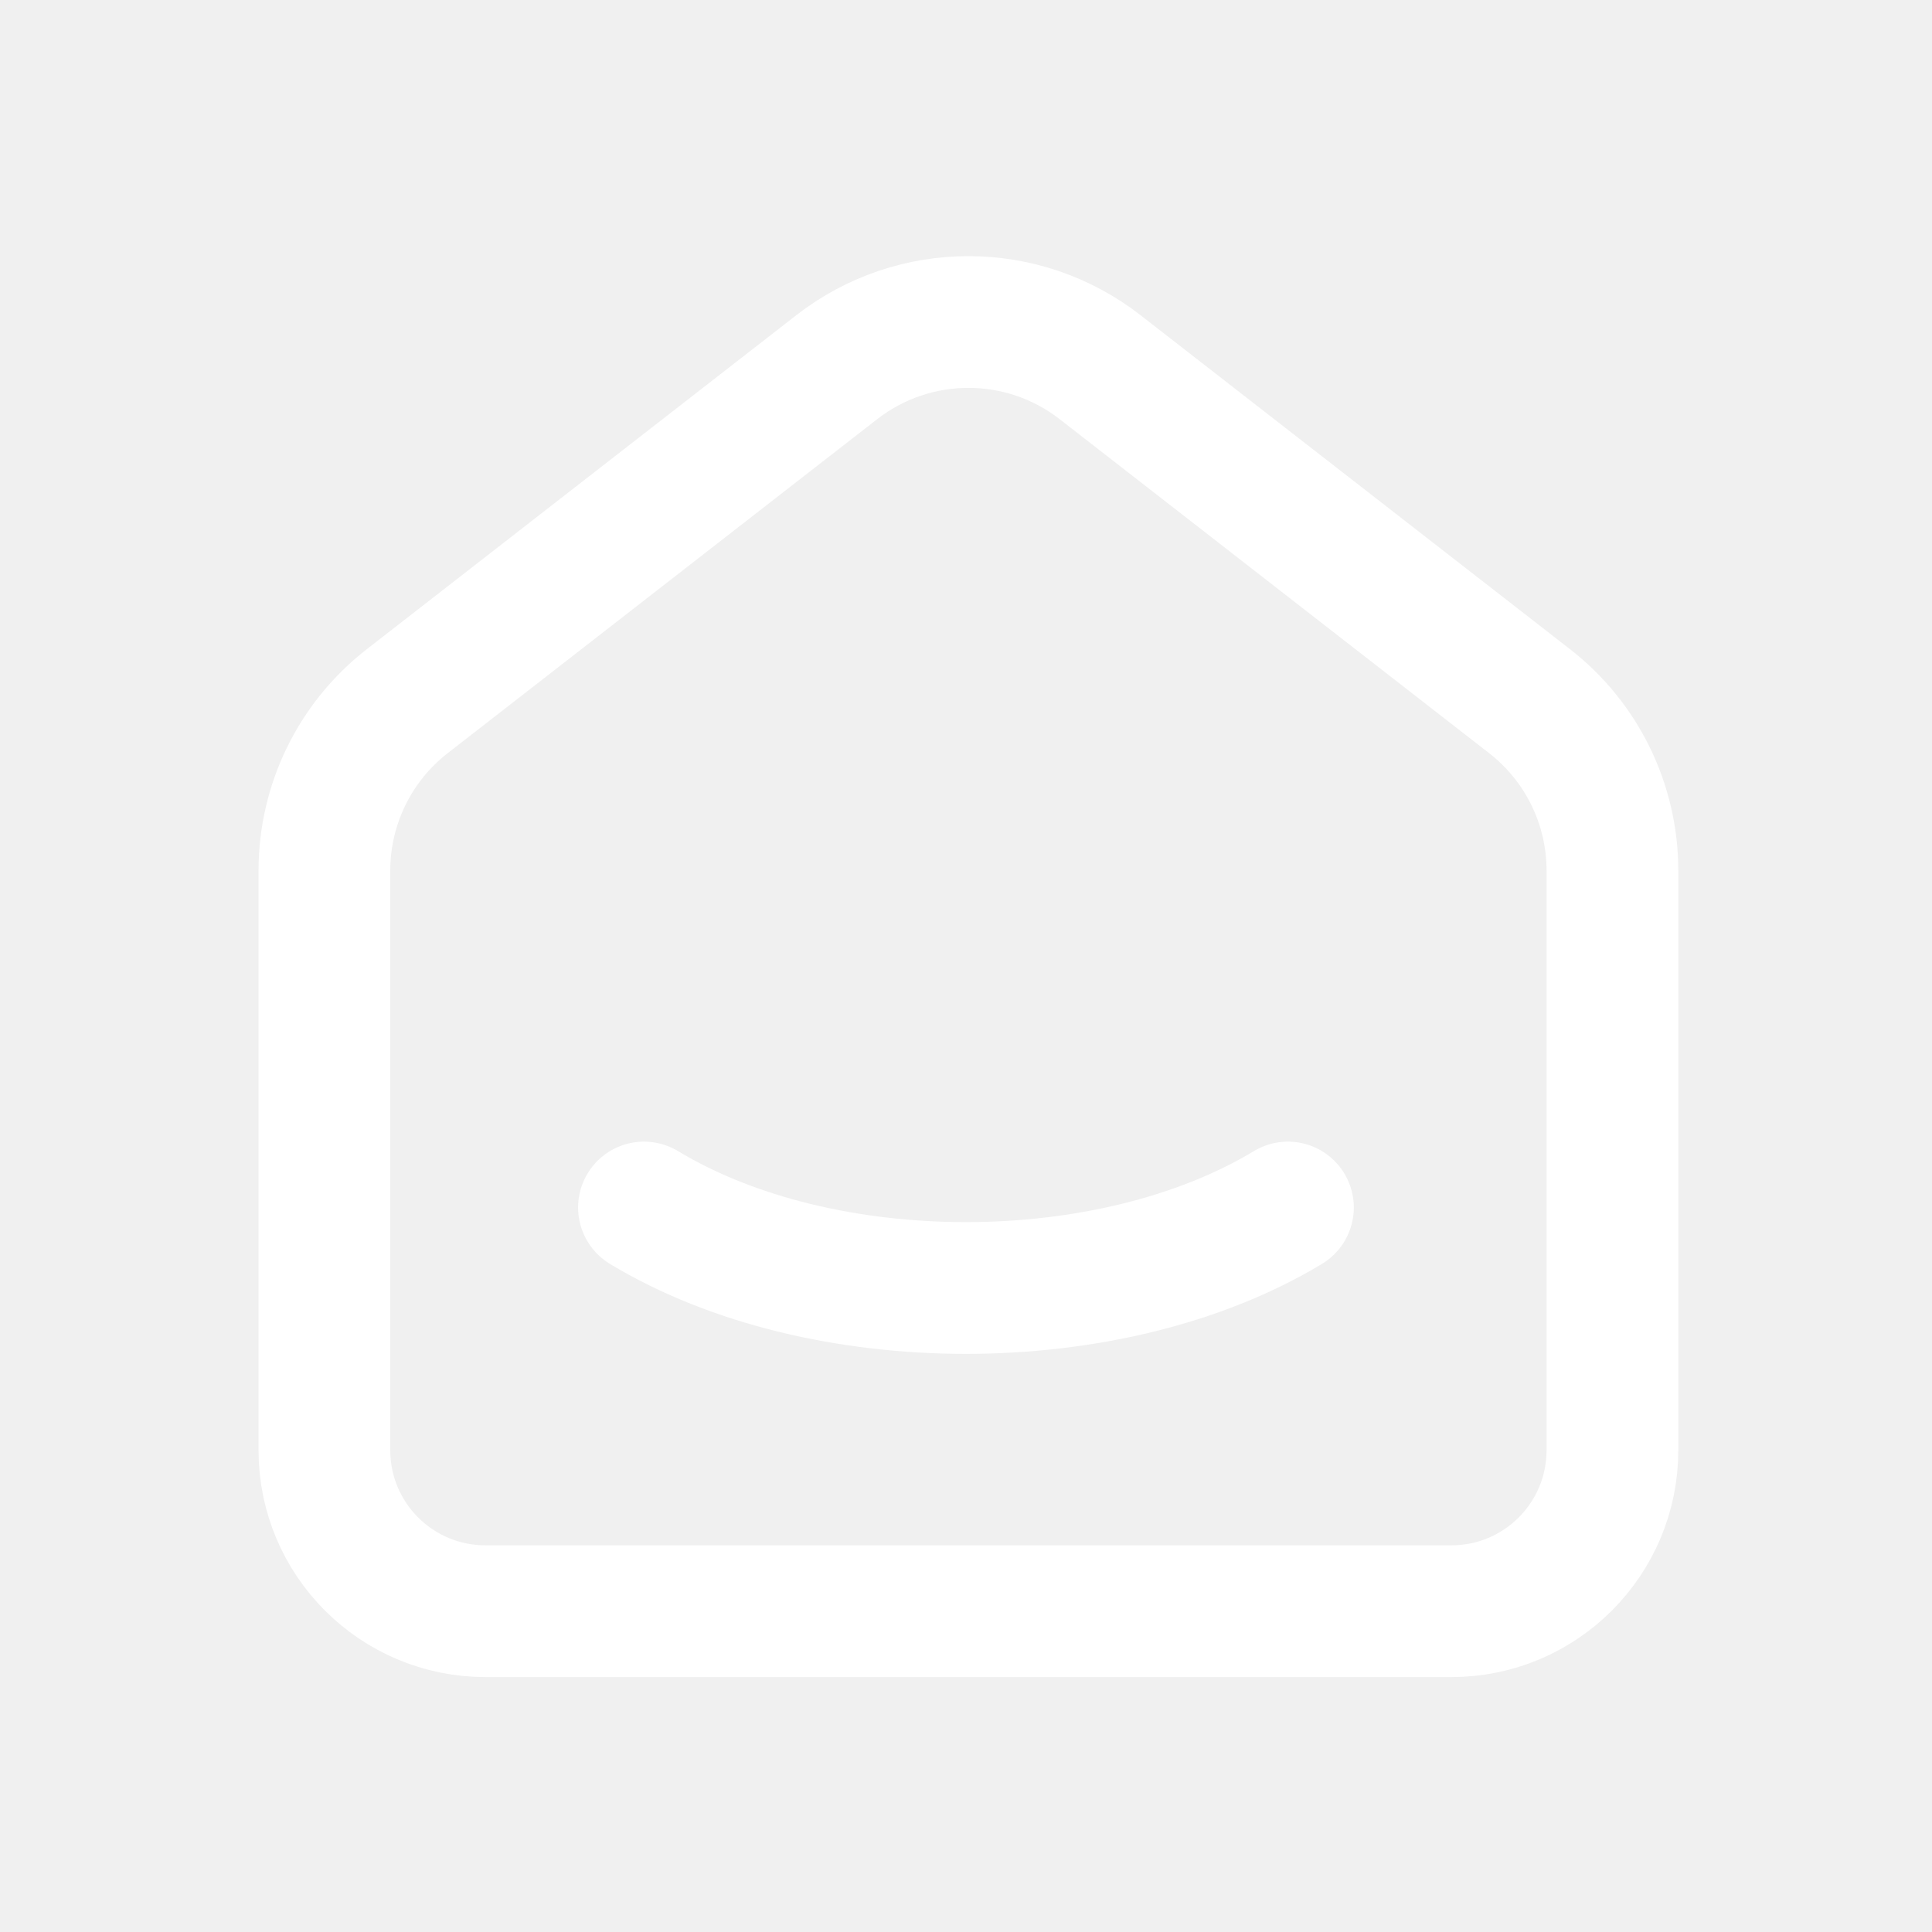
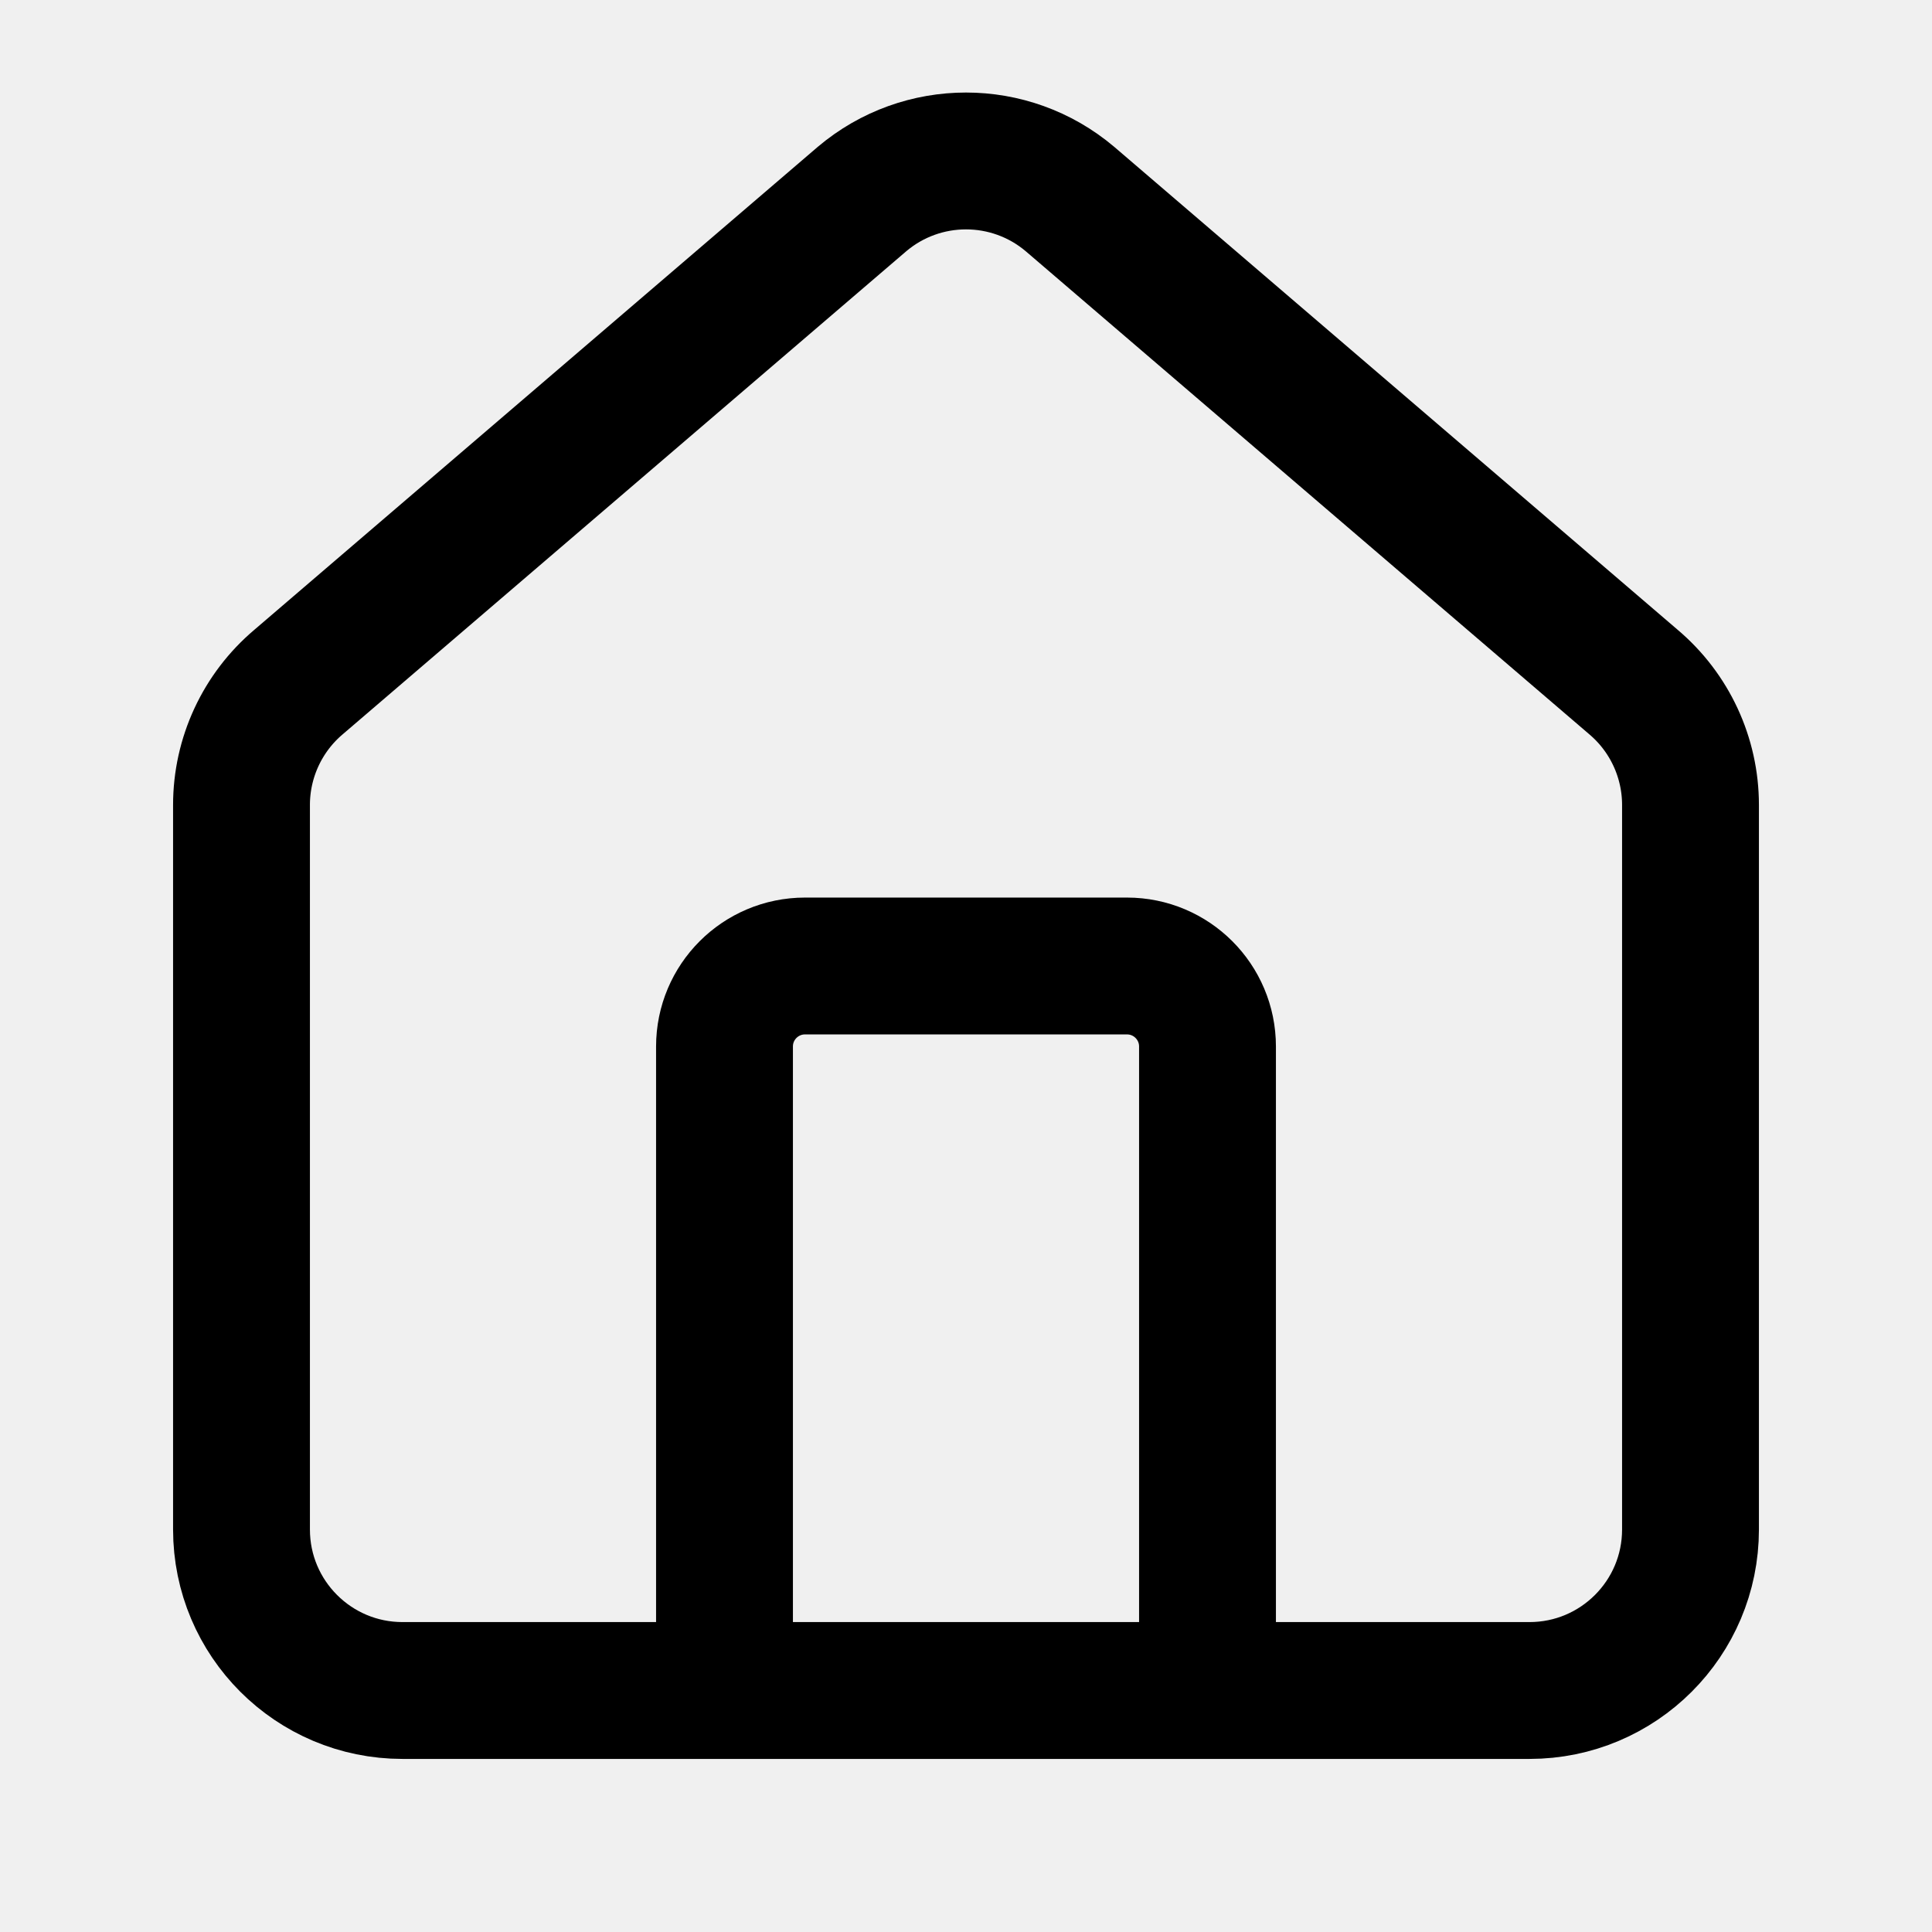
- <svg xmlns="http://www.w3.org/2000/svg" width="22" height="22" viewBox="0 0 22 22" fill="none">
-   <path d="M17.417 7.984L12.528 4.182C11.646 3.495 10.41 3.495 9.527 4.182L4.638 7.984C4.042 8.447 3.694 9.159 3.694 9.914V16.514C3.694 17.526 4.515 18.347 5.528 18.347H16.528C17.54 18.347 18.361 17.526 18.361 16.514V9.914C18.361 9.159 18.013 8.447 17.417 7.984" stroke="white" stroke-width="1.5" stroke-linecap="round" stroke-linejoin="round" />
-   <path d="M14.666 13.75C12.64 14.972 9.357 14.972 7.333 13.75" stroke="white" stroke-width="1.5" stroke-linecap="round" stroke-linejoin="round" />
+ <svg xmlns="http://www.w3.org/2000/svg" viewBox="0 0 24 24" fill="none" stroke="currentColor" stroke-width="1.7" stroke-linecap="round" stroke-linejoin="round">
+   <path d="M15 21v-8a1 1 0 0 0-1-1h-4a1 1 0 0 0-1 1v8" />
+   <path d="M3 10a2 2 0 0 1 .709-1.528l7-6a2 2 0 0 1 2.582 0l7 6A2 2 0 0 1 21 10v9a2 2 0 0 1-2 2H5a2 2 0 0 1-2-2z" />
</svg>
